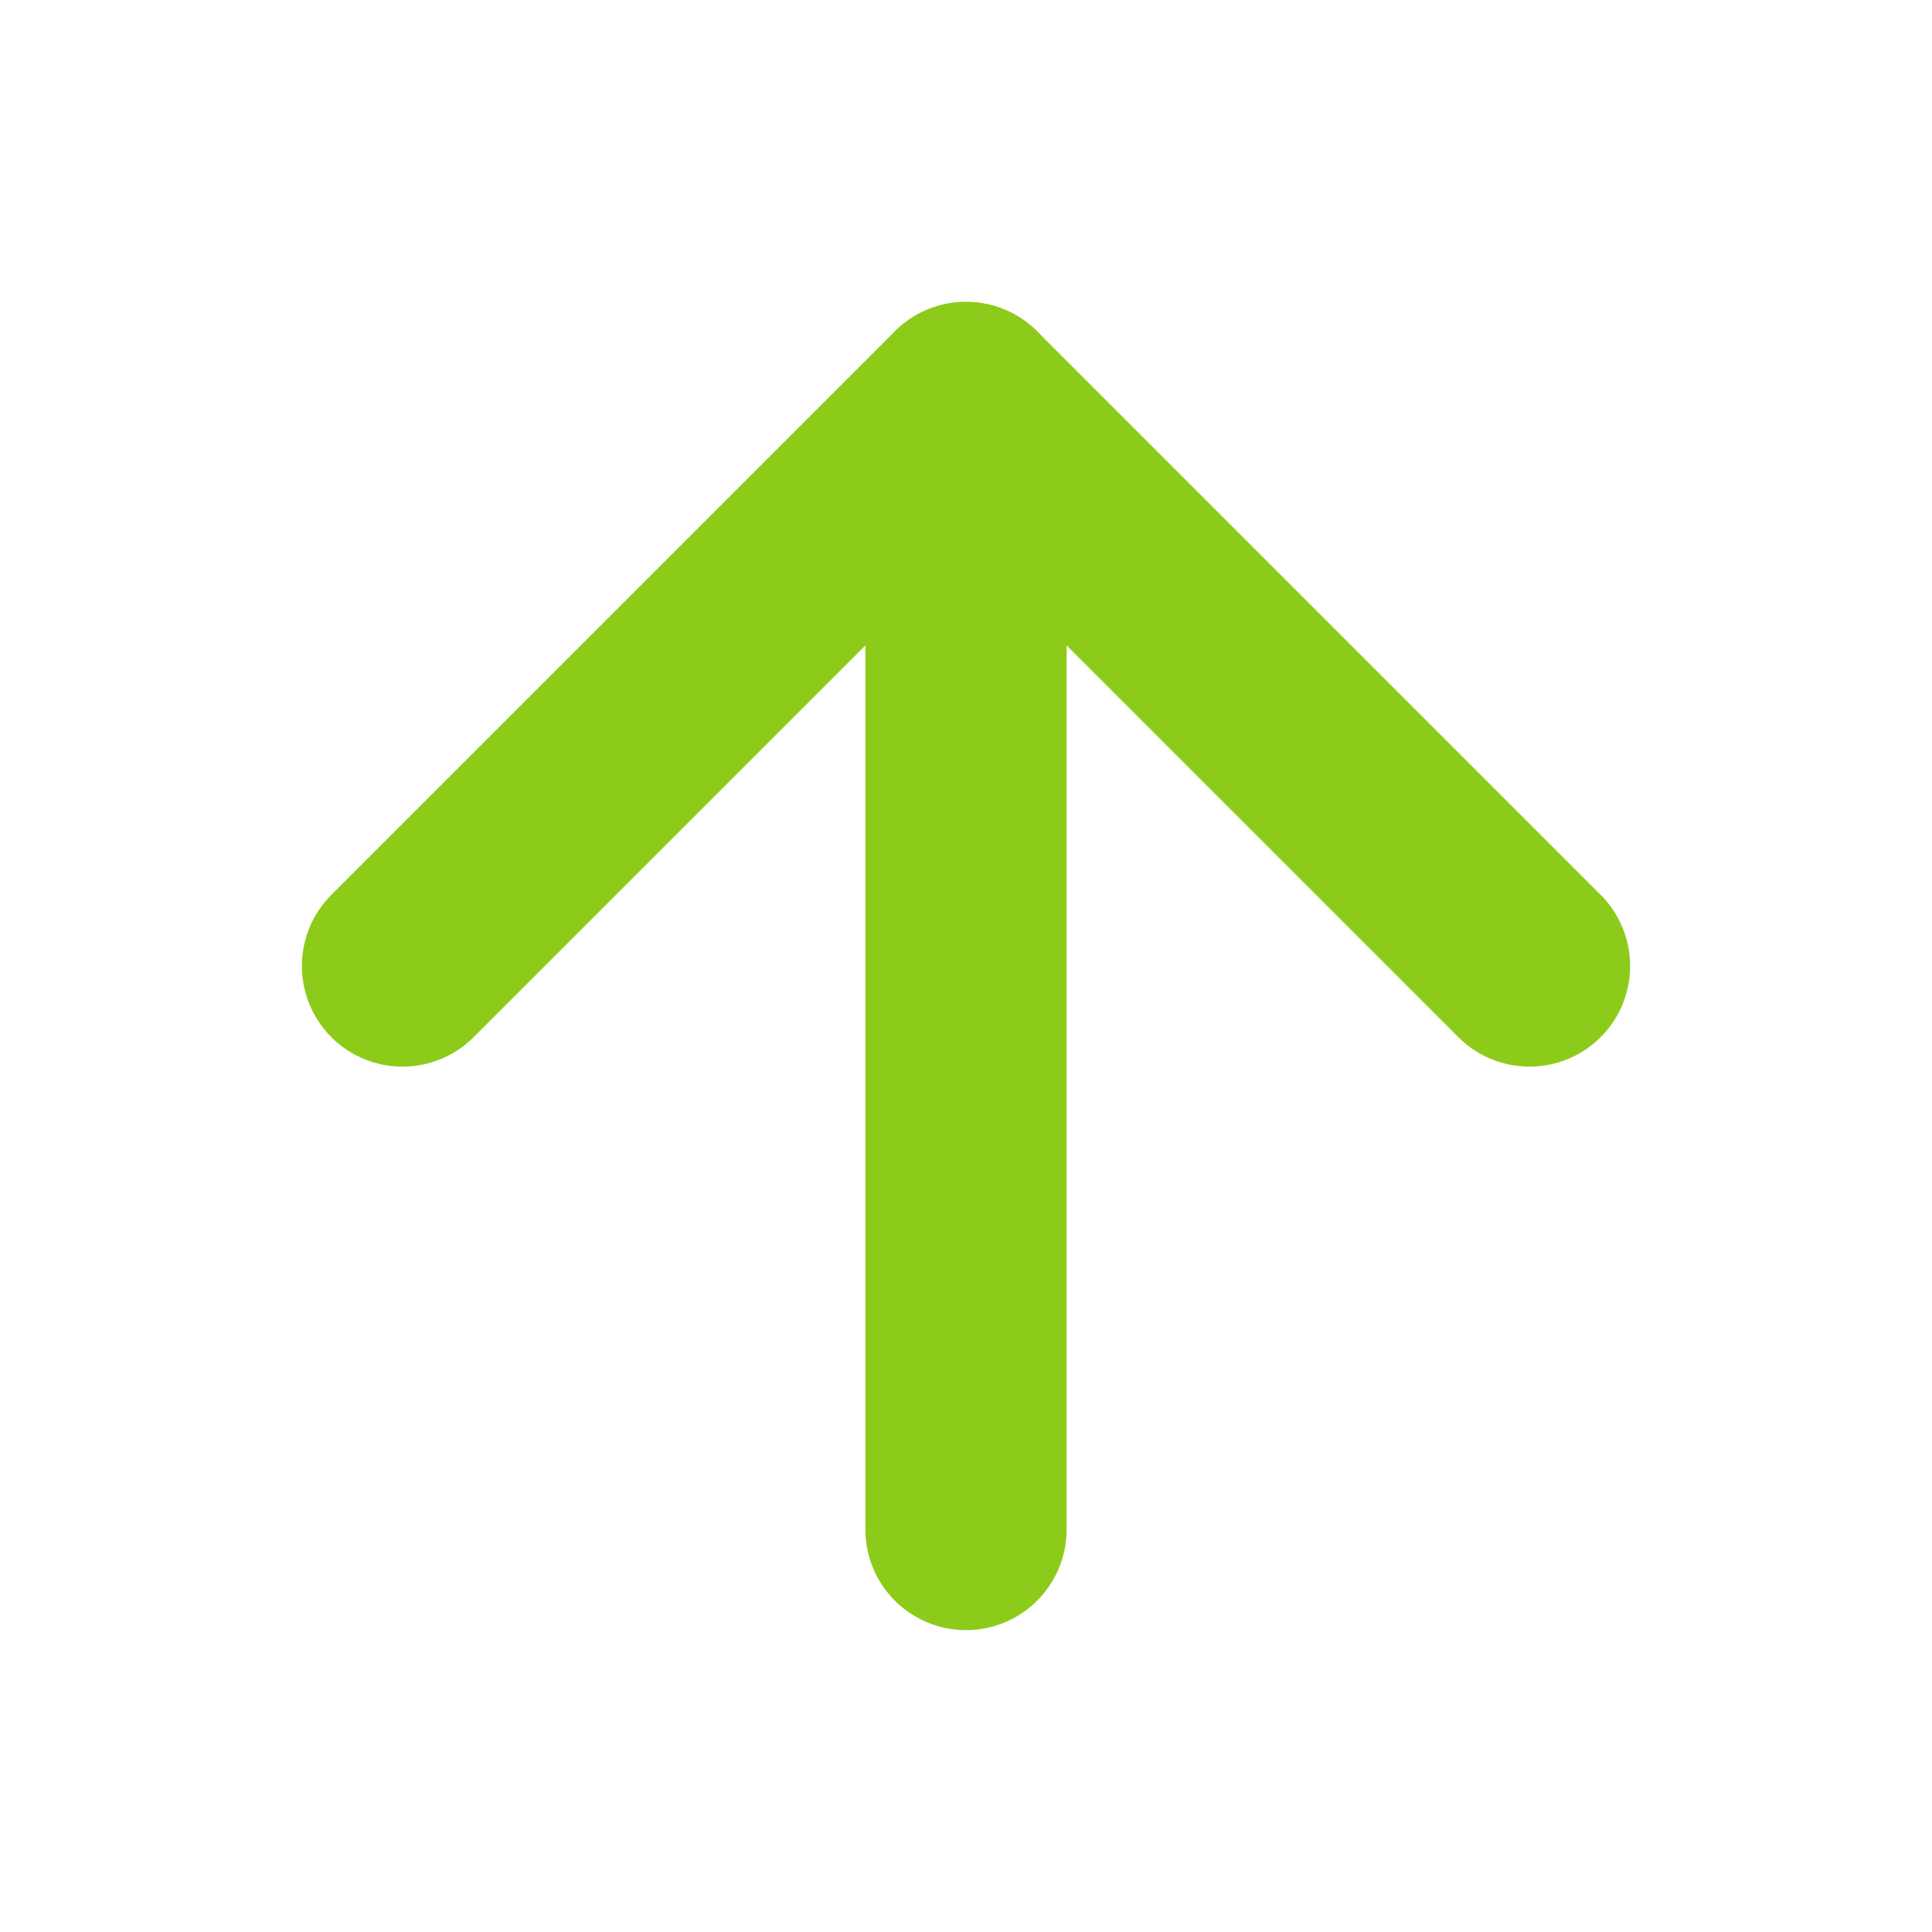
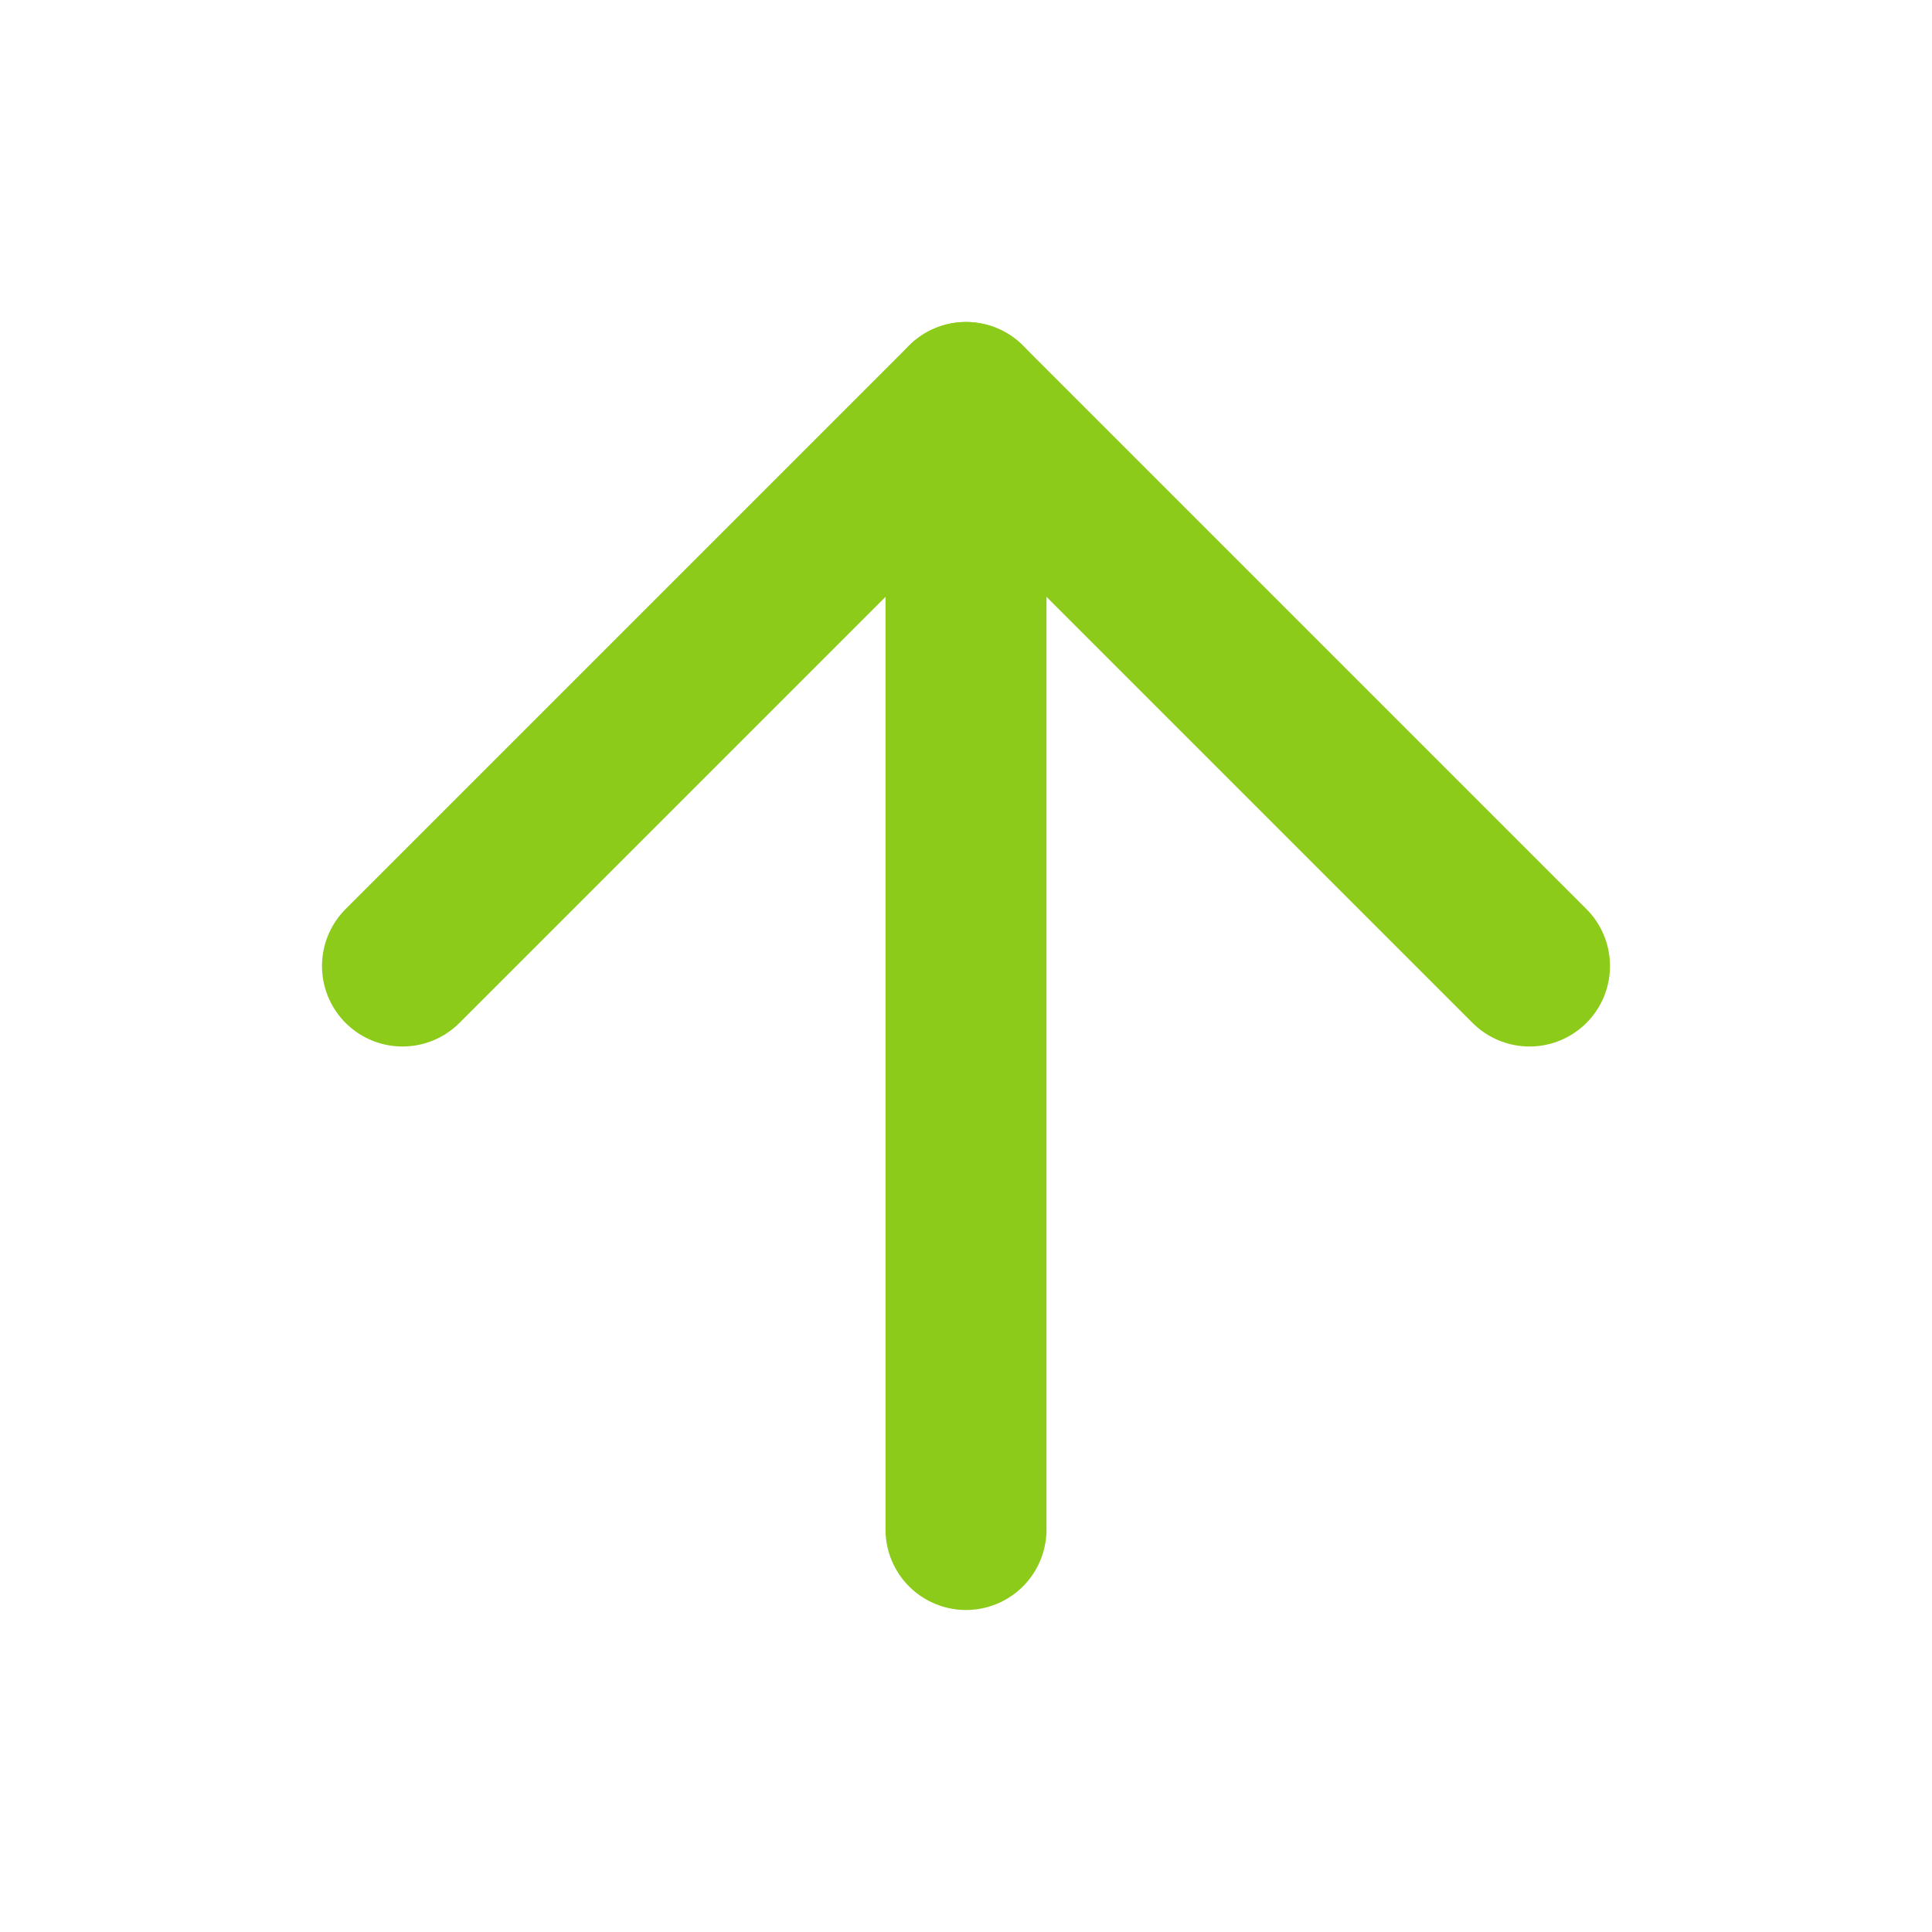
- <svg xmlns="http://www.w3.org/2000/svg" width="17" height="17" viewBox="0 0 24 24" fill="none" stroke="#8dcb1a" stroke-width="2.5" stroke-linecap="round" stroke-linejoin="round" class="feather feather-arrow-up">
+ <svg xmlns="http://www.w3.org/2000/svg" width="17" height="17" viewBox="0 0 24 24" fill="none" stroke="#8dcb1a" stroke-width="2" stroke-linecap="round" stroke-linejoin="round" class="feather feather-arrow-up">
  <line x1="12" y1="19" x2="12" y2="5" />
  <polyline points="5 12 12 5 19 12" />
</svg>
